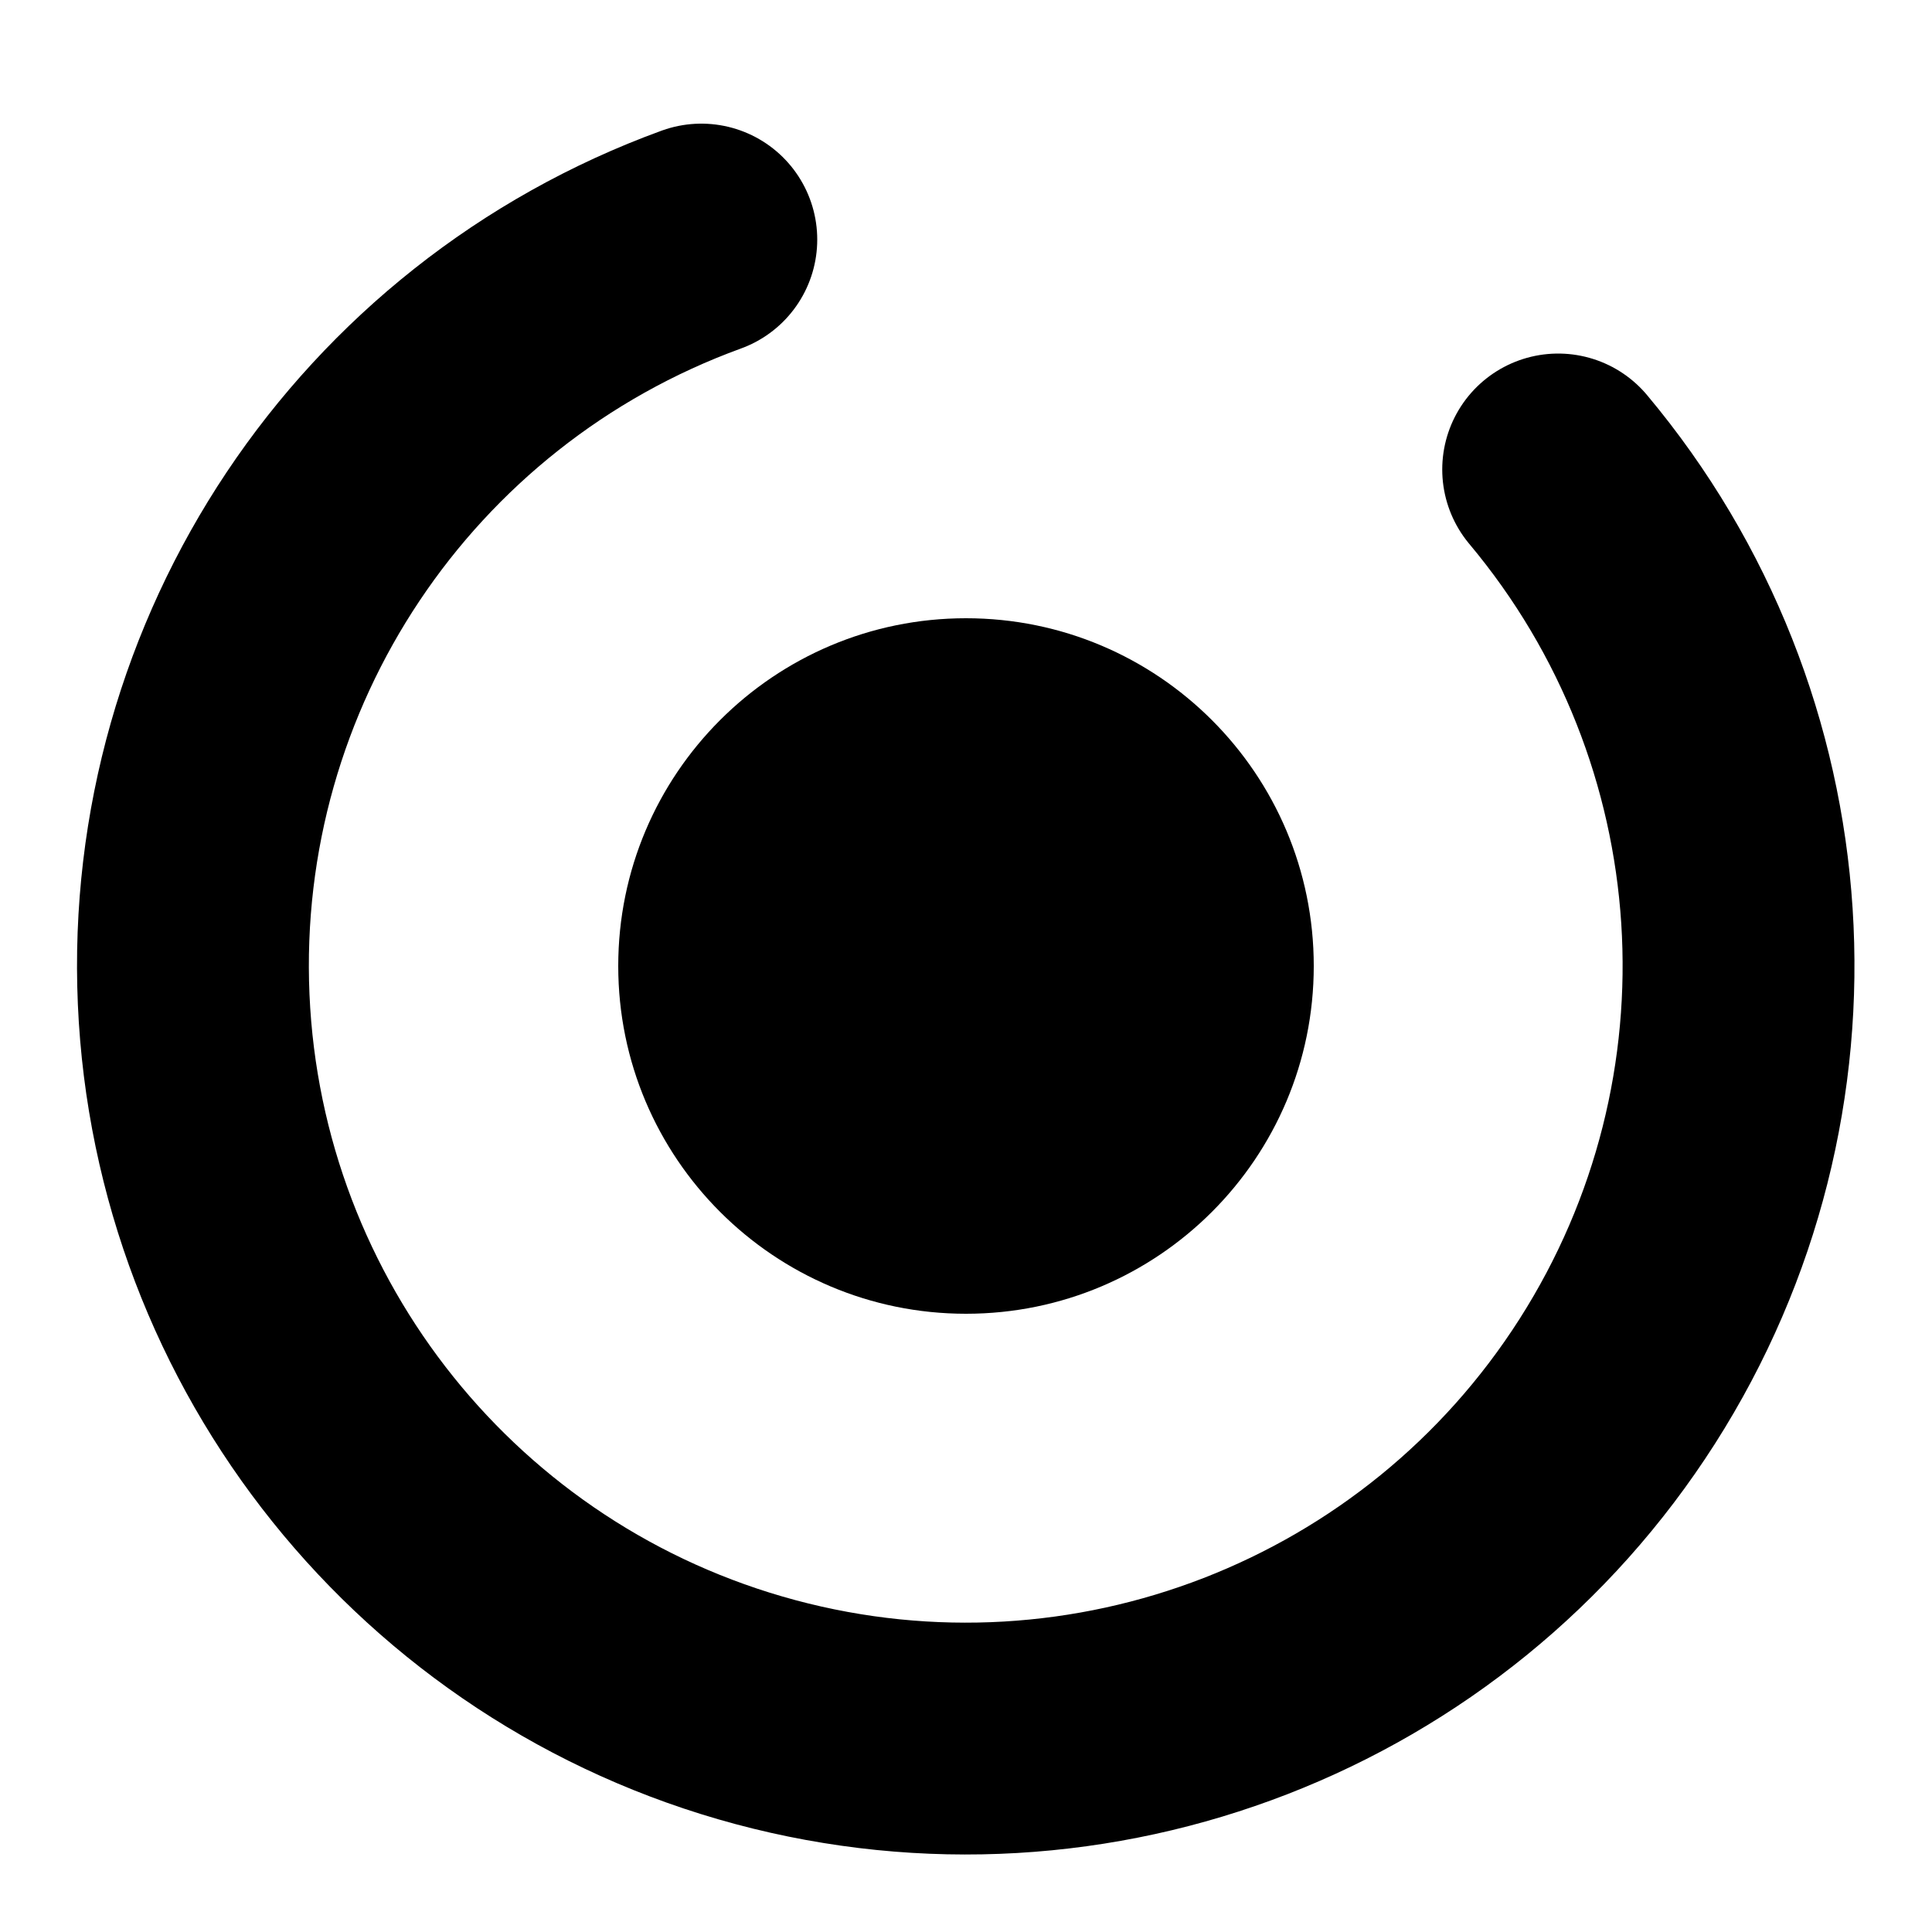
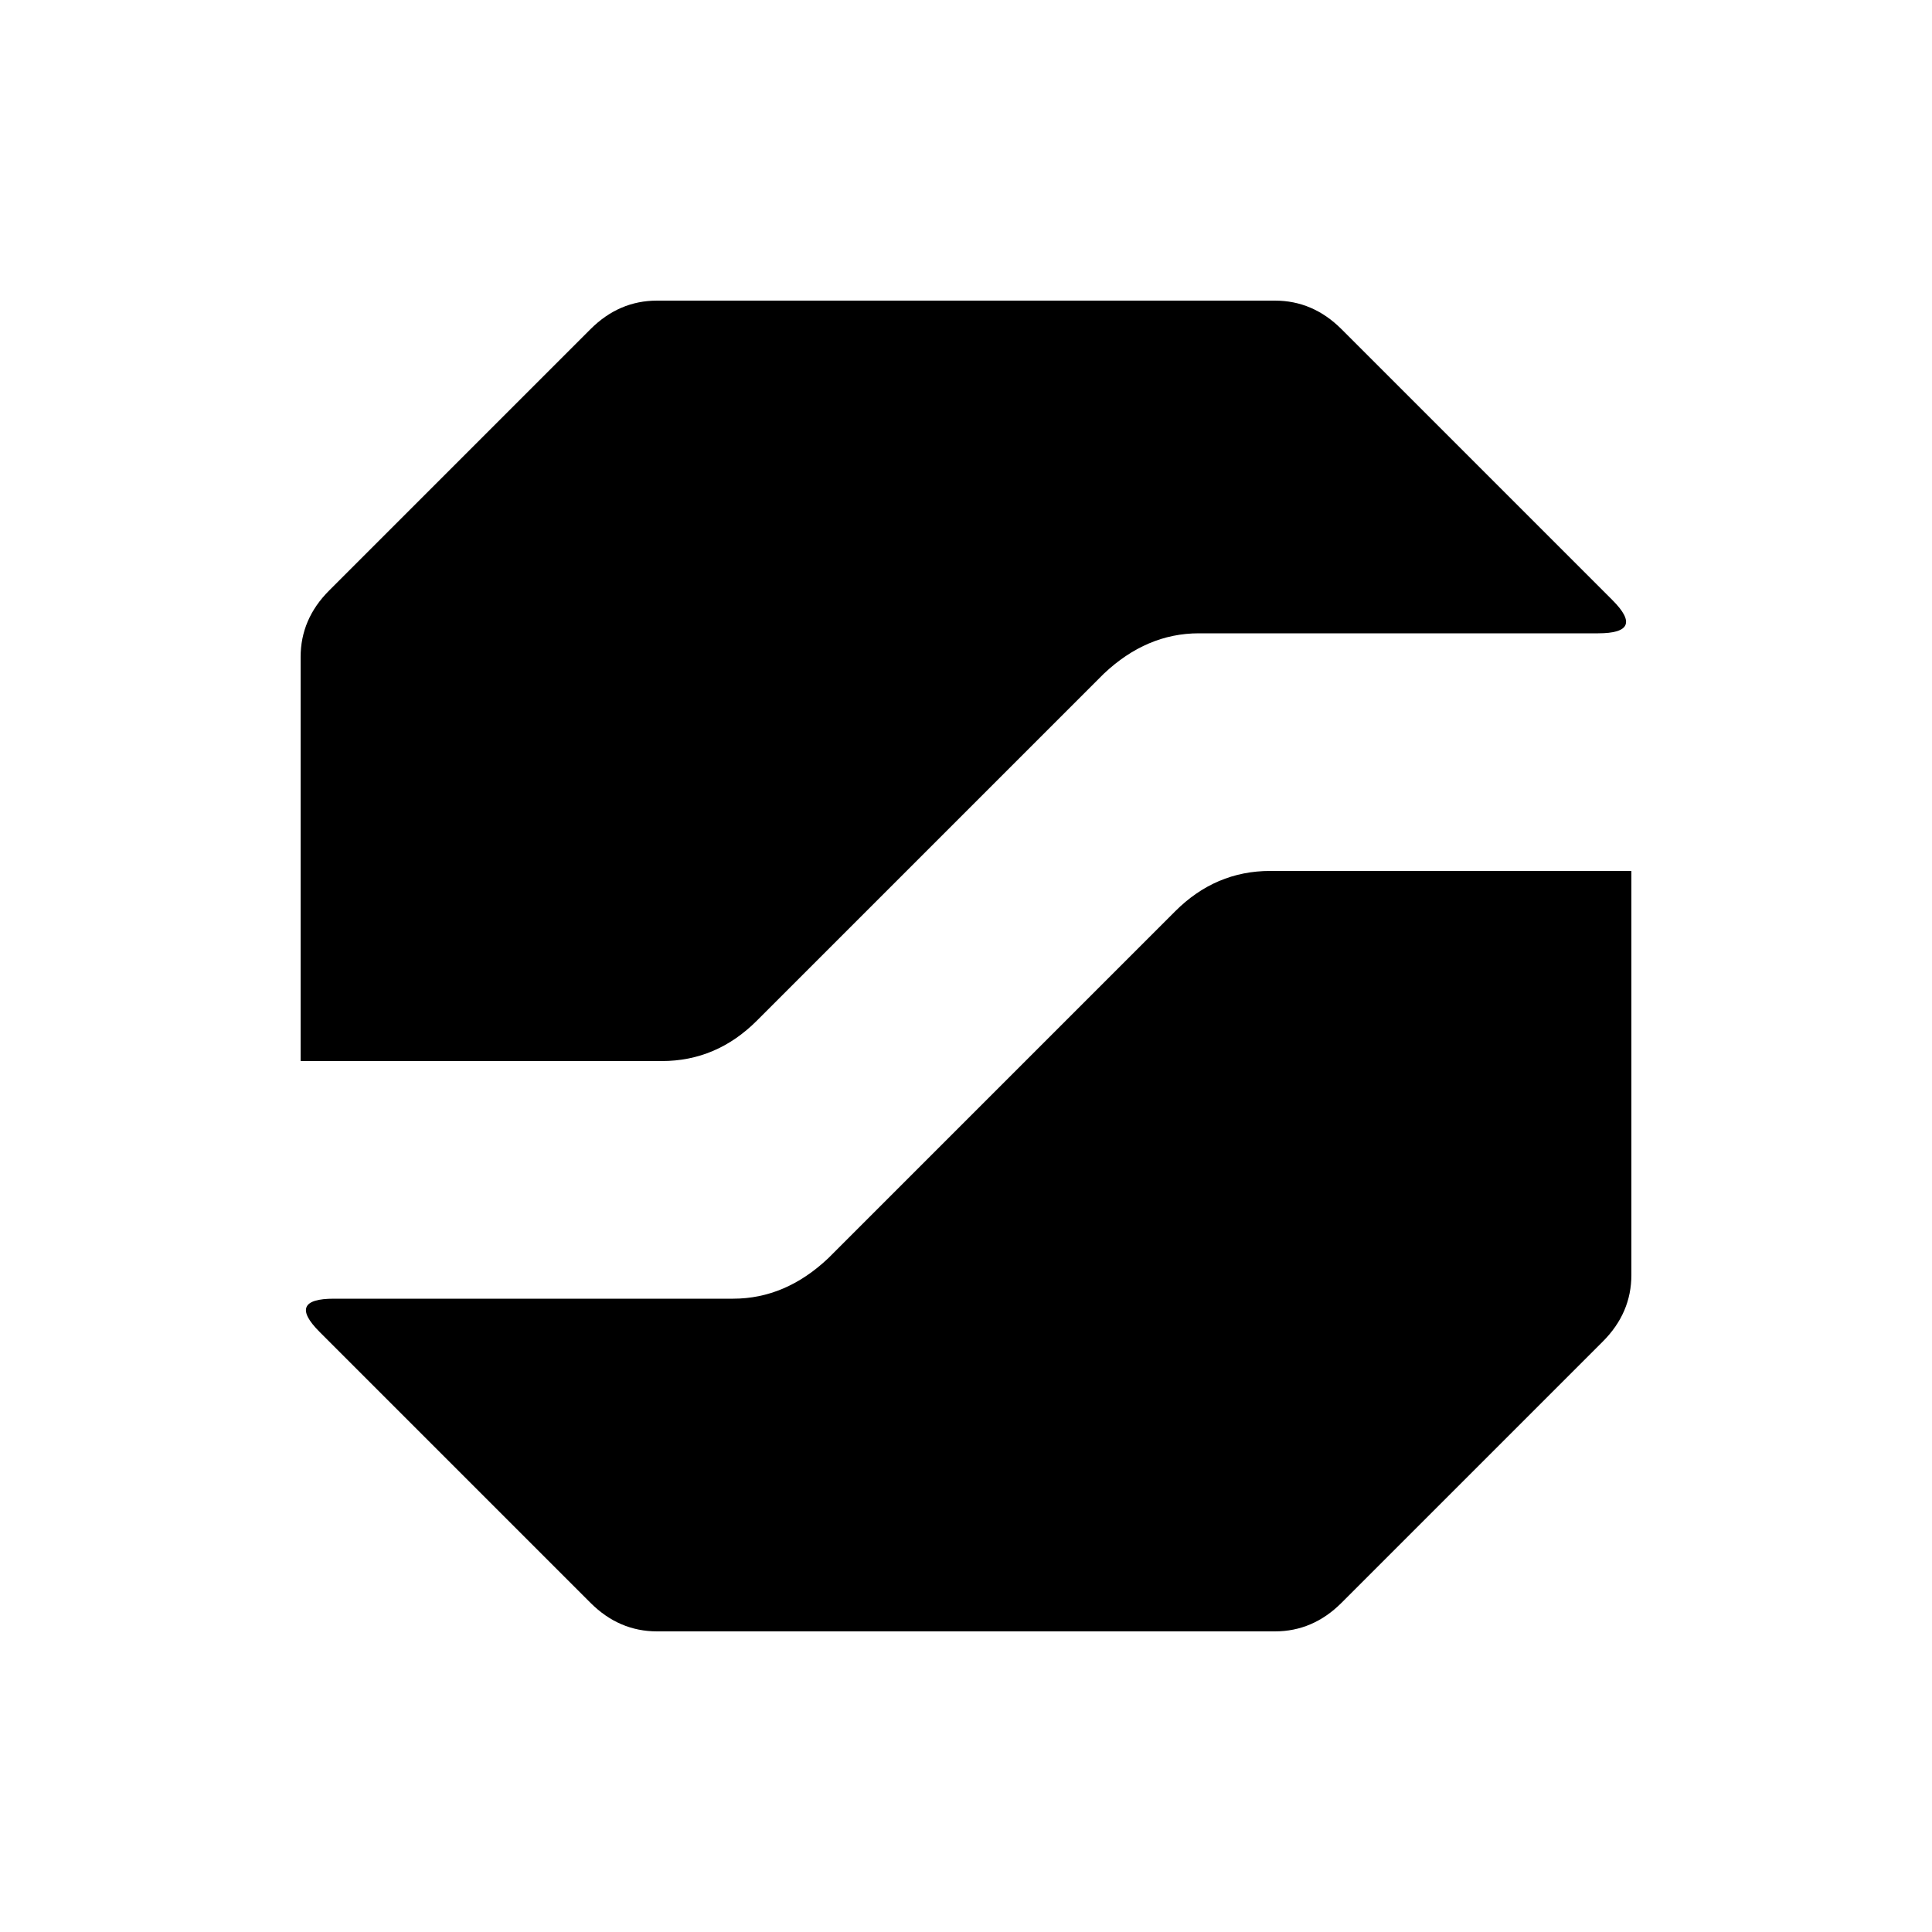
- <svg xmlns="http://www.w3.org/2000/svg" width="32" height="32" viewBox="2 2 20 20">
-   <g fill="none" stroke="#000000" stroke-opacity="1" stroke-width="2.4" stroke-linecap="round">
-     <circle cx="12" cy="12" r="3.6" fill="#000000" fill-opacity="1" stroke="none" />
-     <path d="M18.13 6.86A8 8 0 1 1 9.26 4.48" />
-   </g>
+ <svg xmlns="http://www.w3.org/2000/svg" width="32" height="32" viewBox="0 0 100 100">
+   <path fill="#000000" fill-opacity="1" d="M15.56 54.92L15.56 34.01Q15.56 32.042 17.036 30.566L30.566 17.036Q32.042 15.56 34.01 15.56L65.99 15.56Q67.958 15.56 69.434 17.036L83.456 31.058Q85.178 32.78 82.718 32.78L62.054 32.78Q59.348 32.78 57.134 34.871L39.176 52.829Q37.085 54.92 34.256 54.92ZM84.44 45.08L84.44 65.99Q84.44 67.958 82.964 69.434L69.434 82.964Q67.958 84.44 65.99 84.44L34.01 84.44Q32.042 84.44 30.566 82.964L16.544 68.942Q14.822 67.22 17.282 67.22L37.946 67.22Q40.652 67.22 42.866 65.129L60.824 47.171Q62.915 45.08 65.744 45.08Z" />
</svg>
